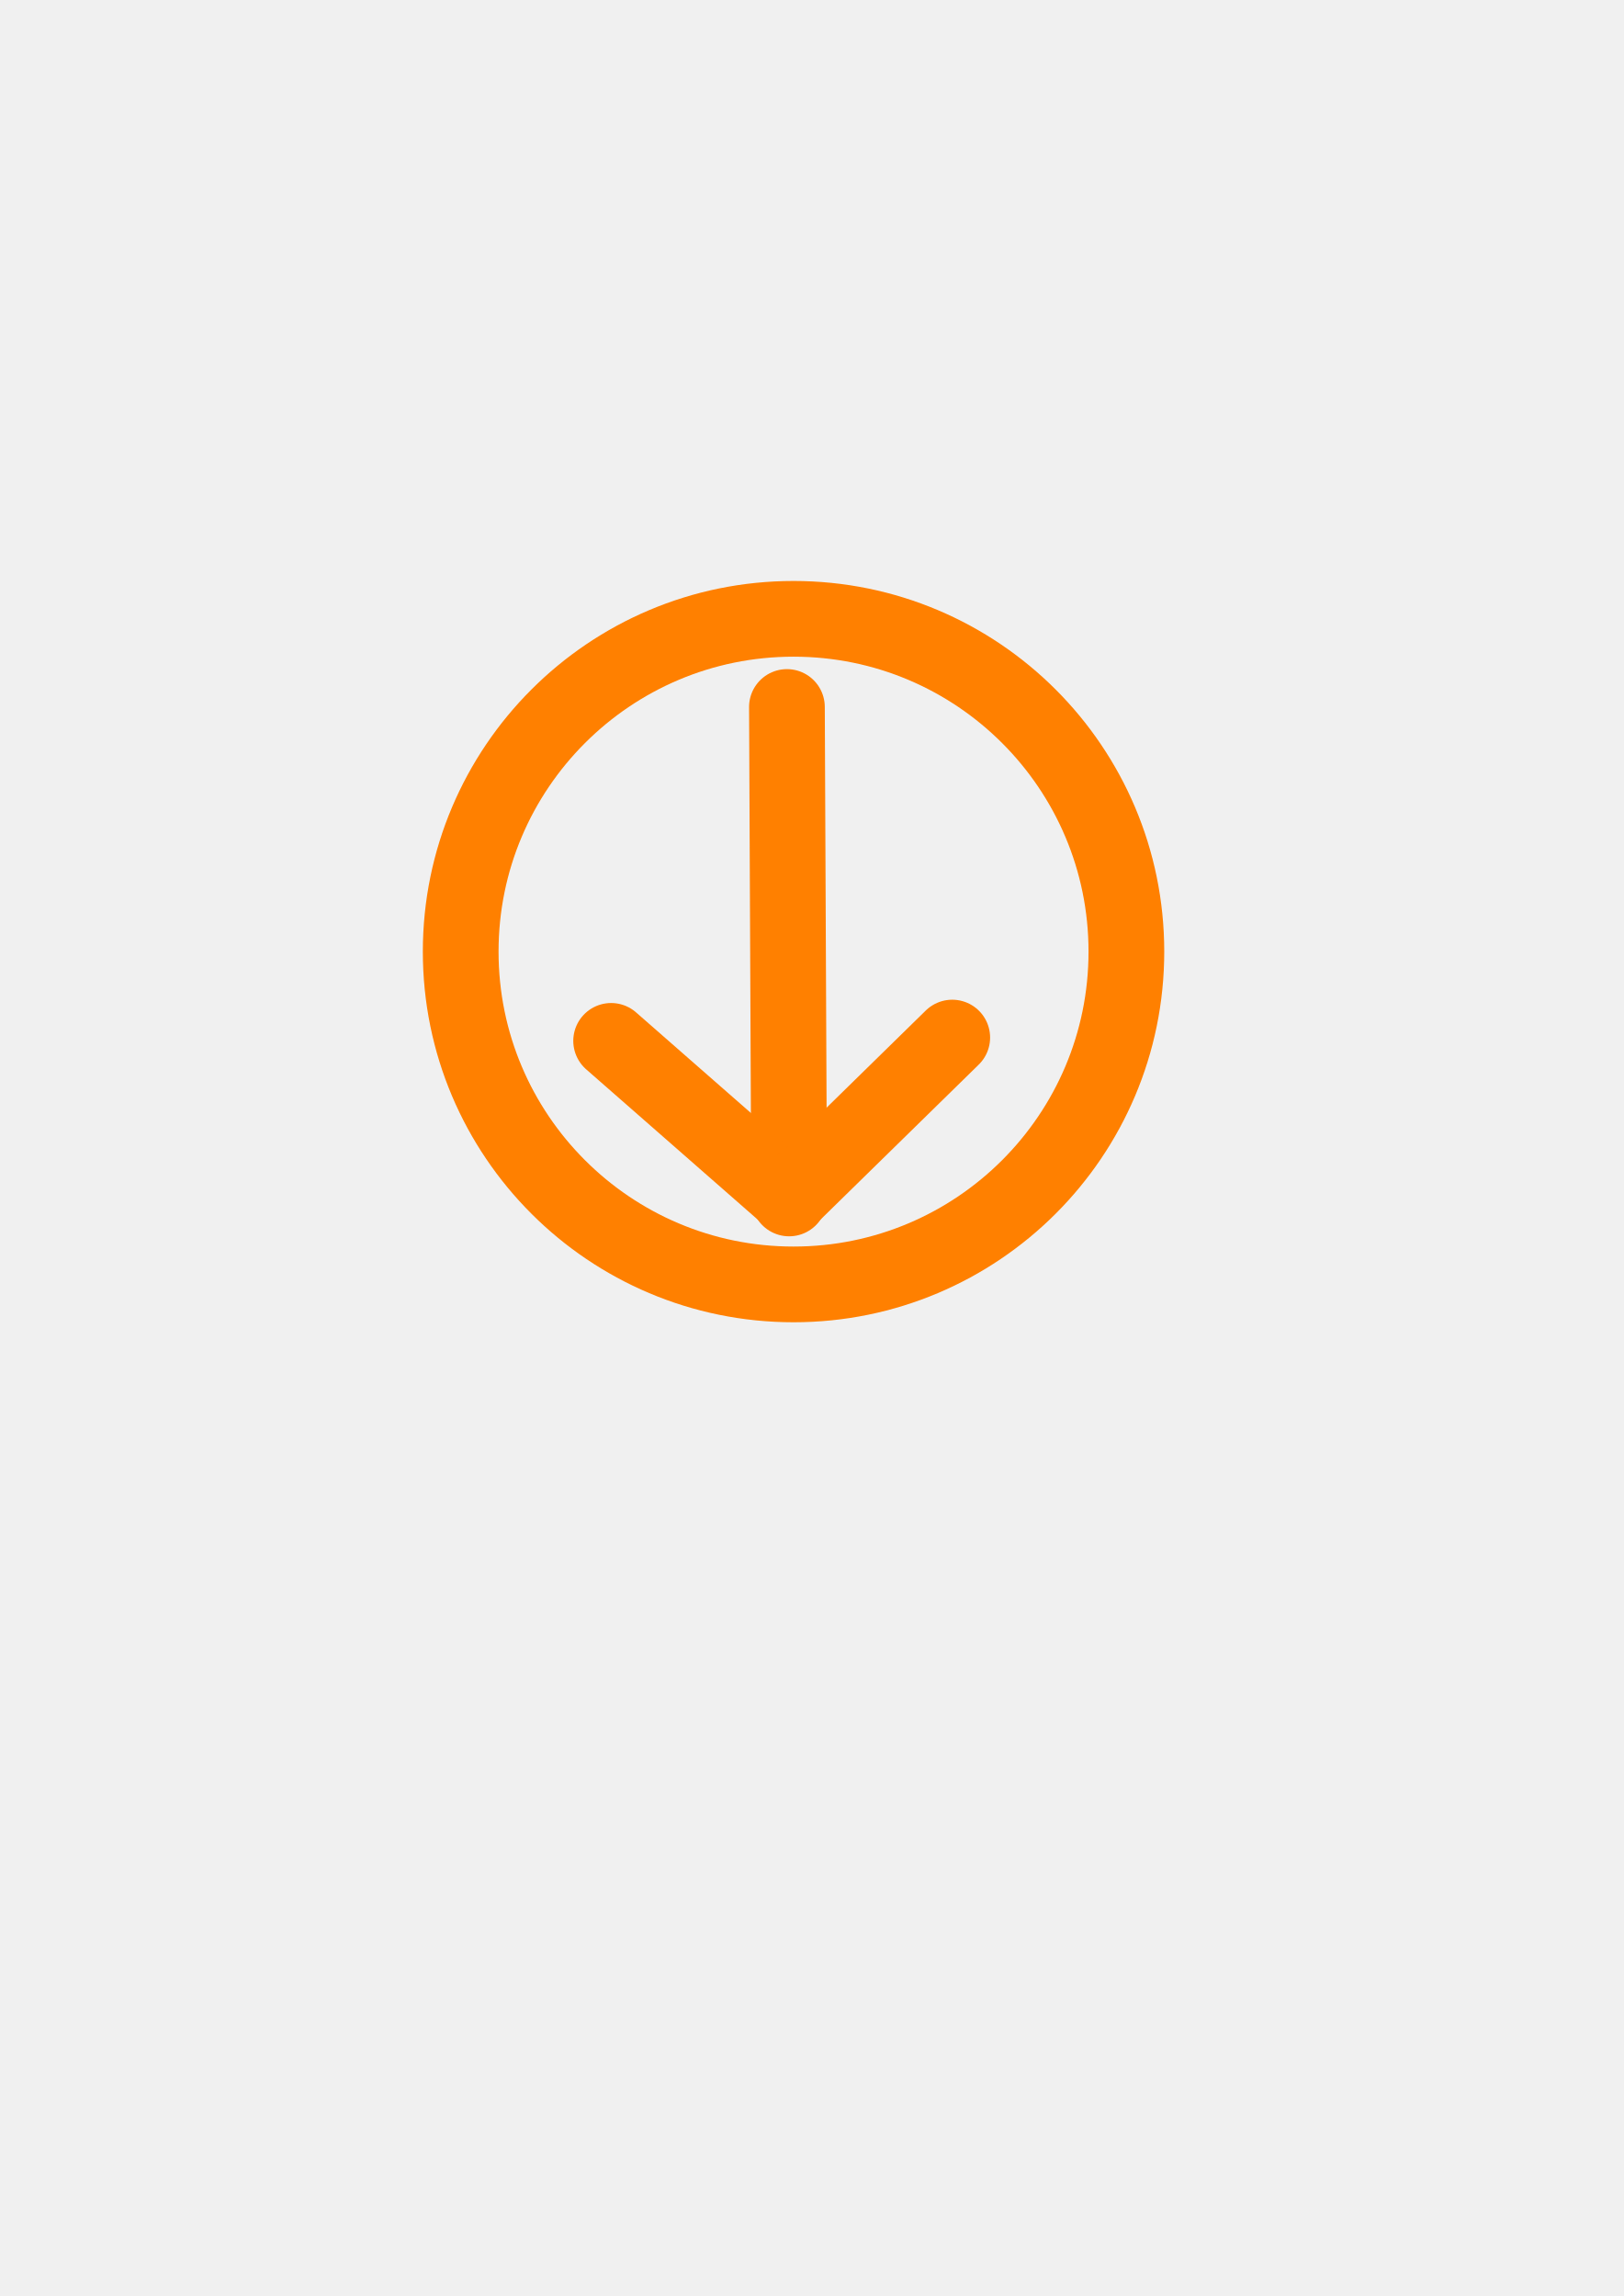
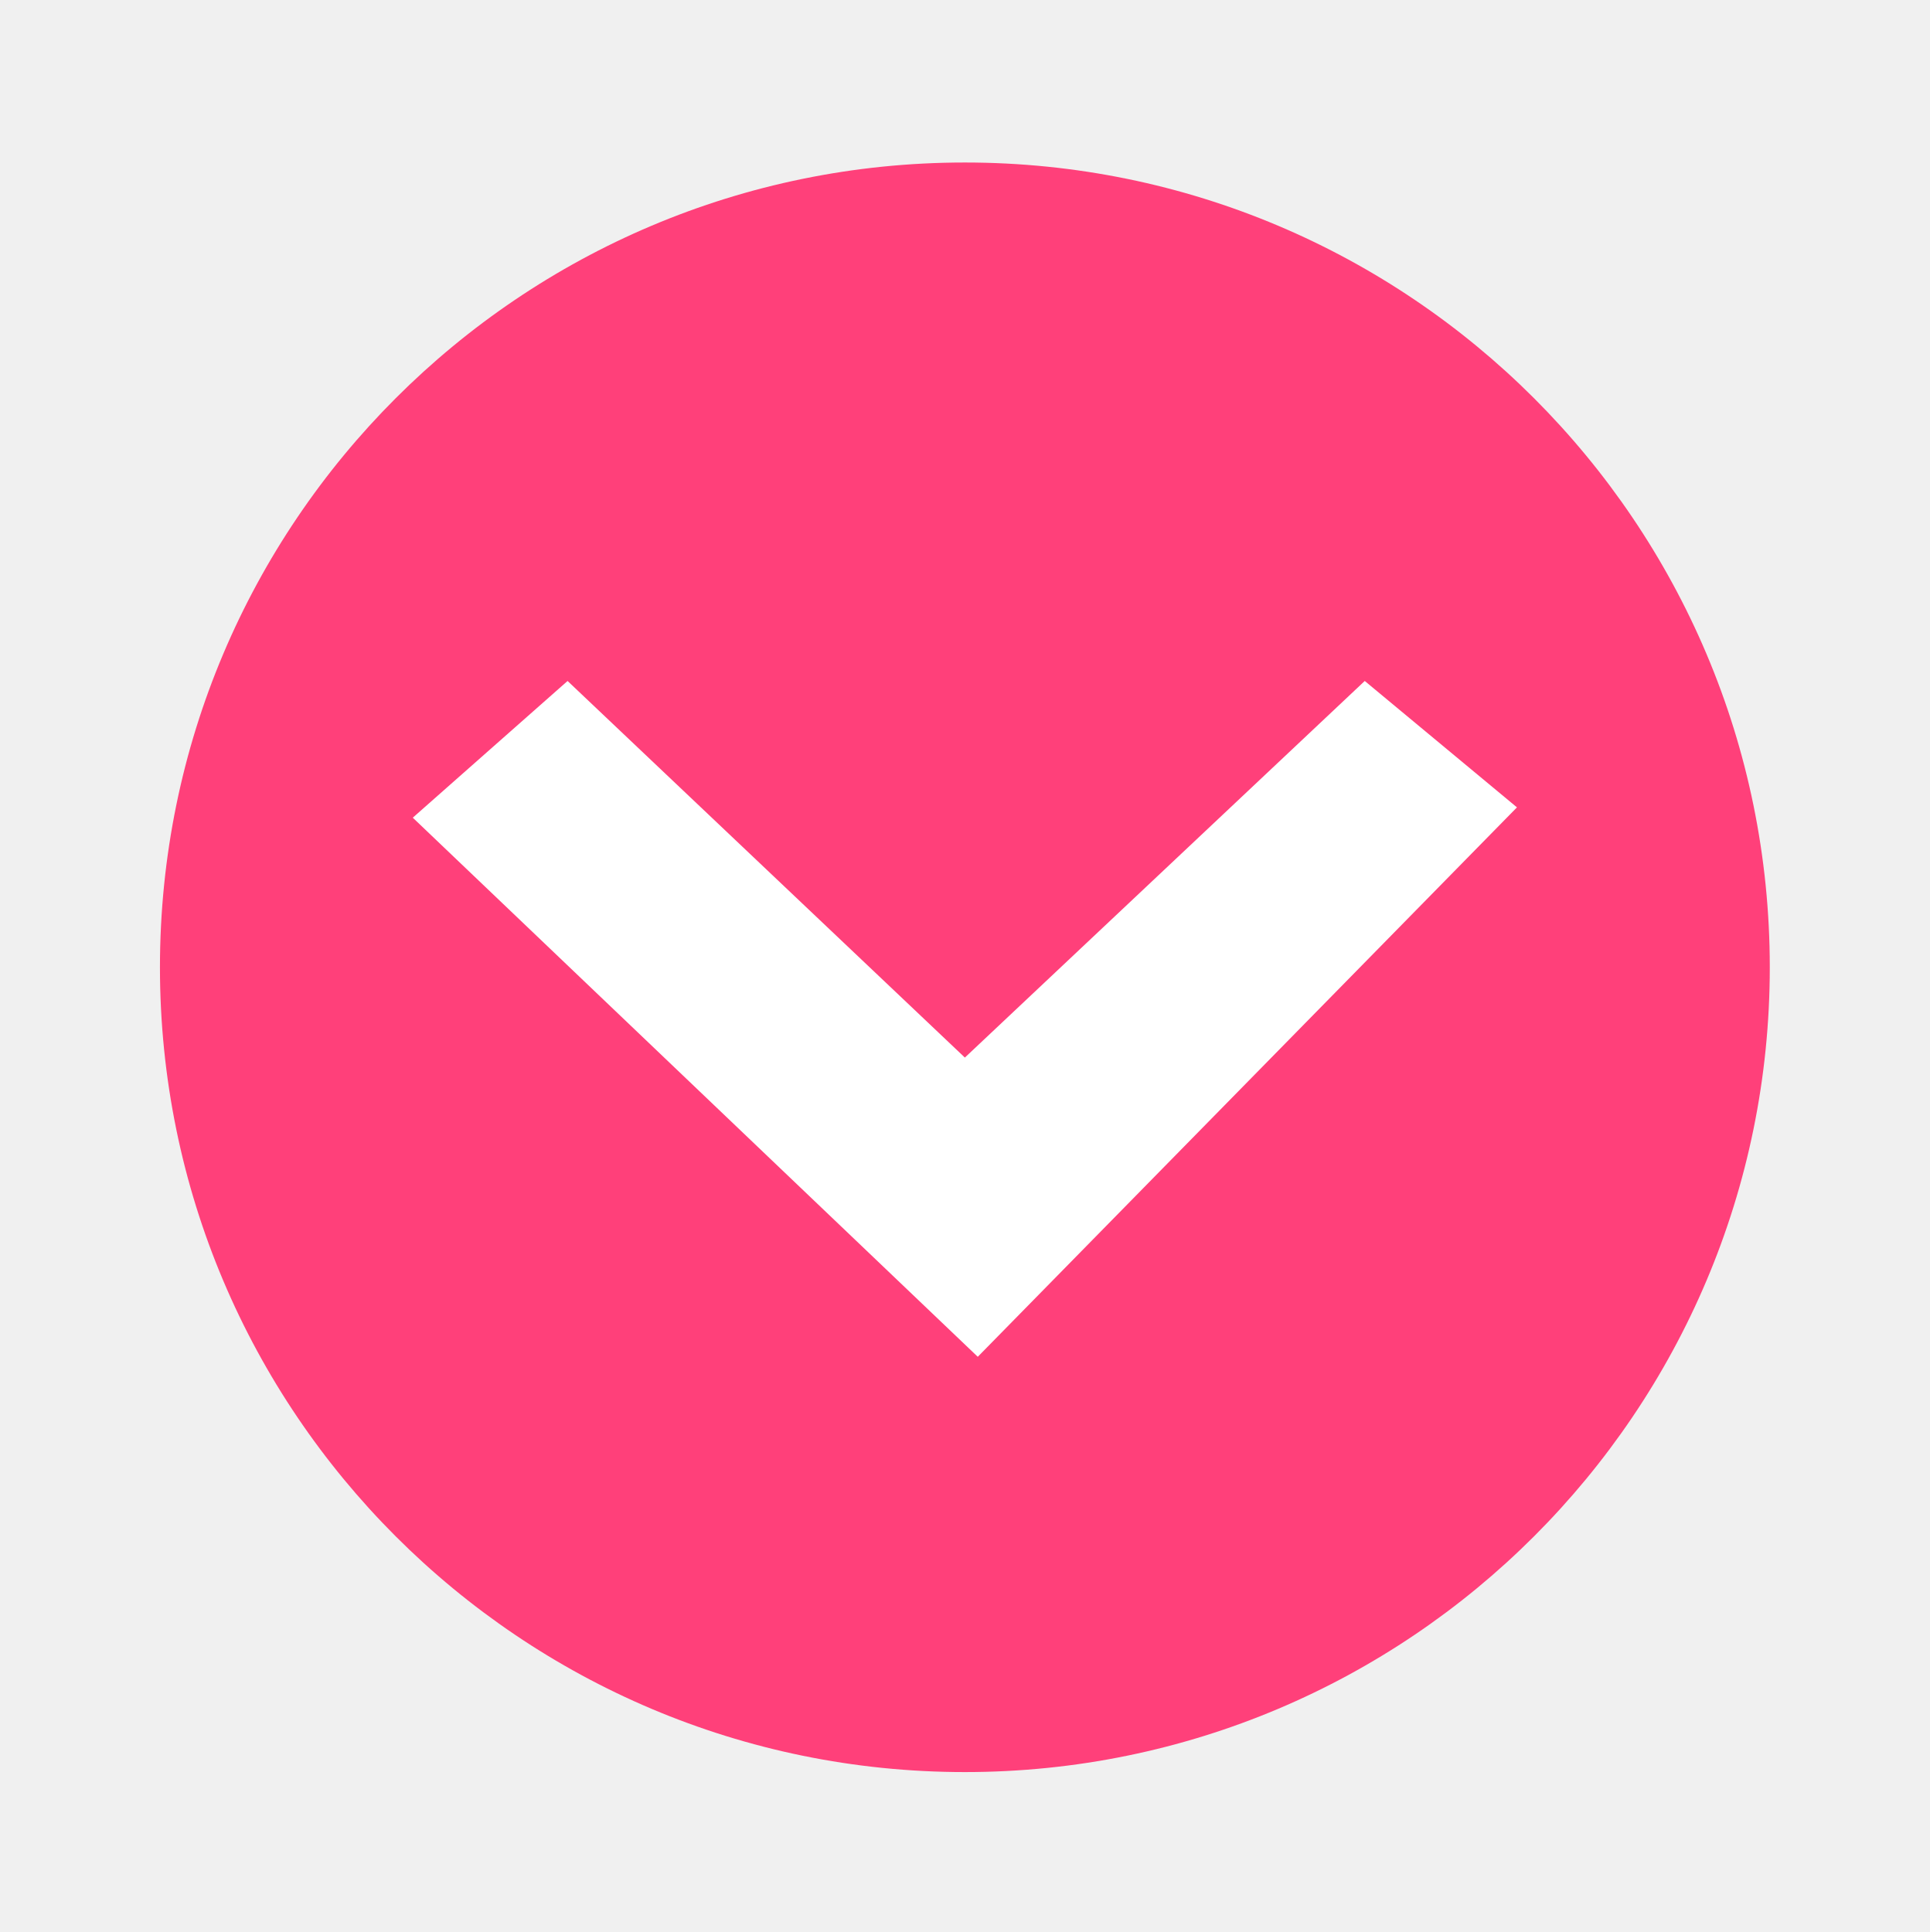
- <svg xmlns="http://www.w3.org/2000/svg" width="210mm" height="297mm" viewBox="0 0 744.094 1052.362" id="svg2" version="1.1">
-   <defs id="defs4" />
-   <g id="layer1">
-     <g id="g5594" transform="matrix(-1,0,0,-1,727.3098,872.3383)">
-       <circle r="152.533" cy="436.169" cx="363.655" id="path4142" style="fill:none;fill-opacity:1;stroke:#ff8000;stroke-width:34.7;stroke-linecap:round;stroke-miterlimit:4;stroke-dasharray:none;stroke-opacity:1" />
-       <path id="path5588" d="M 366.685,548.296 365.675,323.032" style="fill:none;fill-rule:evenodd;stroke:#ff8000;stroke-width:34.7;stroke-linecap:round;stroke-linejoin:miter;stroke-miterlimit:4;stroke-dasharray:none;stroke-opacity:1" />
-       <path id="path5590" d="M 447.245,395.258 365.675,323.79" style="fill:none;fill-rule:evenodd;stroke:#ff8000;stroke-width:34.7;stroke-linecap:round;stroke-linejoin:miter;stroke-miterlimit:4;stroke-dasharray:none;stroke-opacity:1" />
-       <path id="path5592" d="m 290.924,396.773 74.499,-72.984" style="fill:none;fill-rule:evenodd;stroke:#ff8000;stroke-width:34.7;stroke-linecap:round;stroke-linejoin:miter;stroke-miterlimit:4;stroke-dasharray:none;stroke-opacity:1" />
-     </g>
+ <svg xmlns="http://www.w3.org/2000/svg" version="1.1" id="Layer_1" x="0px" y="0px" viewBox="0 0 74.8 74.9" style="enable-background:new 0 0 74.8 74.9;" xml:space="preserve">
+   <style type="text/css">
+ 	.st0{fill:#00E6FF;}
+ 	.st1{fill:#FFE900;}
+ 	.st2{fill:#FF407A;}
+ 	.st3{fill:#FFFFFF;}
+ 	.st4{fill:#009D47;}
+ 	.st5{fill:#D9AF90;}
+ 	.st6{fill:#0D9F55;}
+ 	.st7{fill:#028B49;}
+ </style>
+   <g>
+     <circle class="st2" cx="37.4" cy="37.5" r="31.2" />
+     <polygon class="st3" points="52.9,26.4 58.8,31.3 37.9,52.6 16,31.7 22,26.4 37.4,41  " />
  </g>
</svg>
